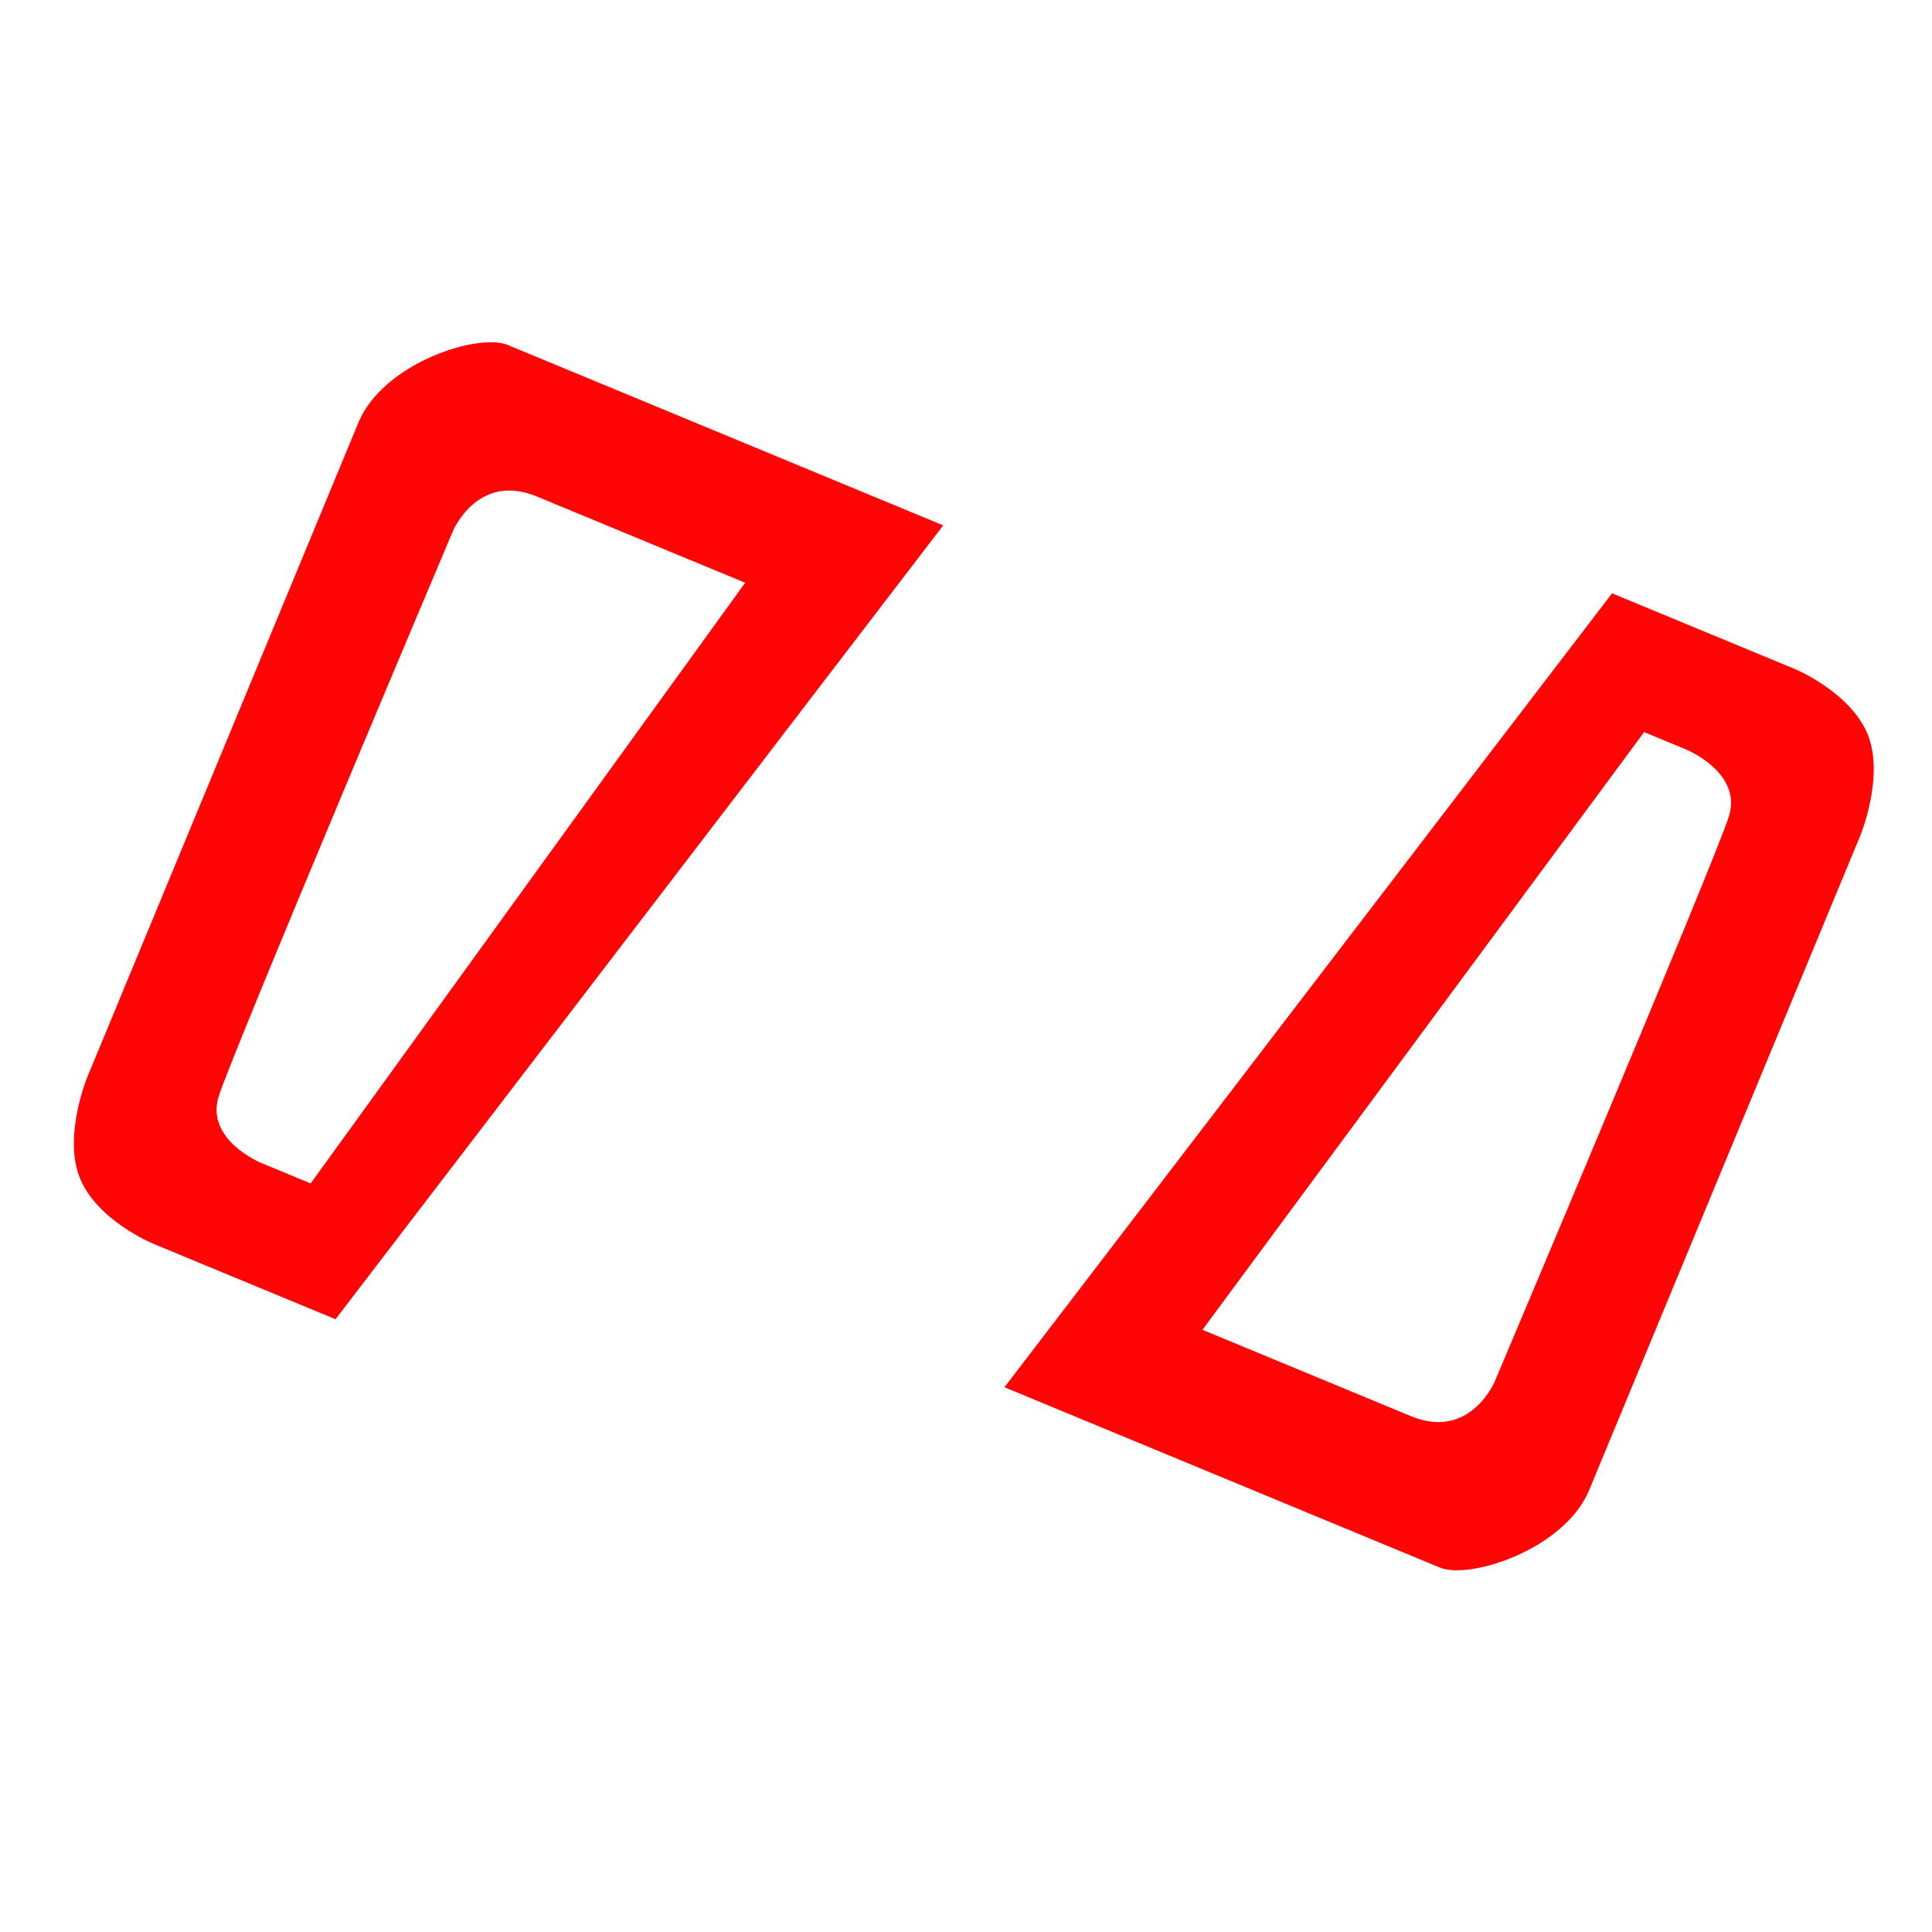
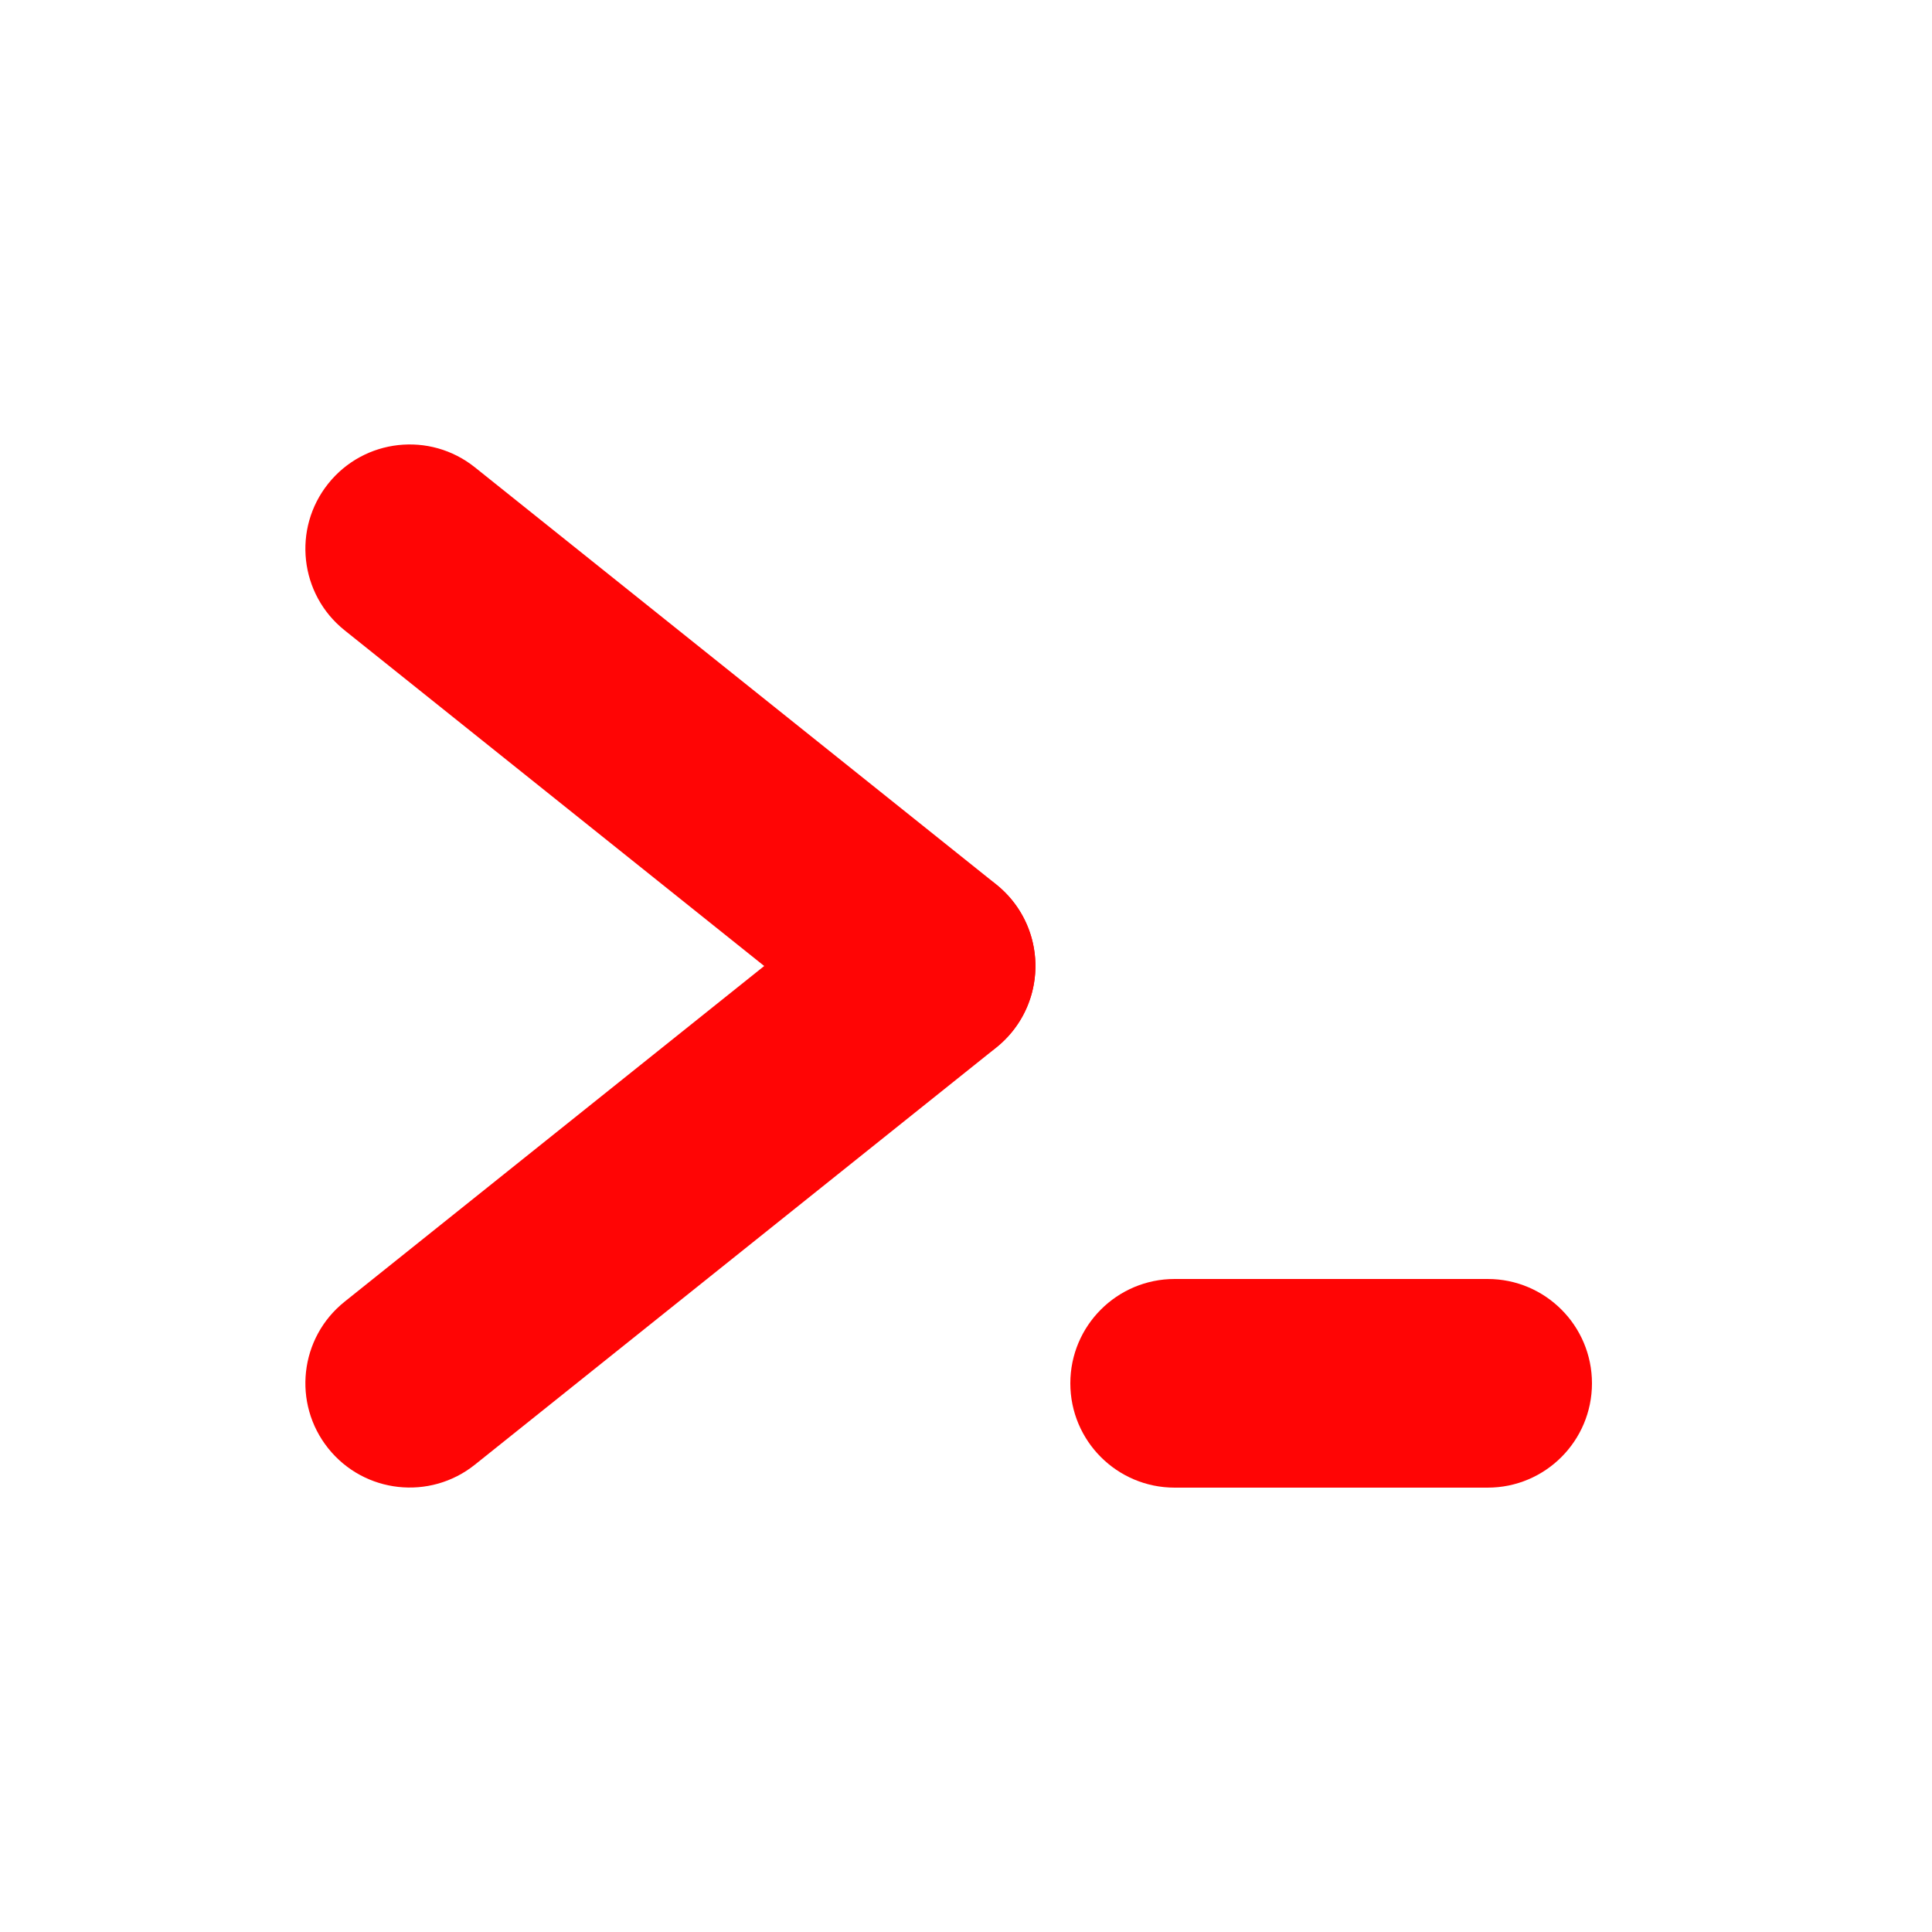
<svg xmlns="http://www.w3.org/2000/svg" width="30" height="30" viewBox="0 0 30 30" fill="none">
-   <path fill-rule="evenodd" clip-rule="evenodd" d="M5.566 6.561C5.948 5.638 7.423 5.166 7.883 5.356L14.646 8.158L5.21 20.485L2.373 19.31C2.373 19.31 1.515 18.955 1.244 18.301C0.973 17.648 1.356 16.724 1.356 16.724L5.566 6.561ZM11.571 9.049C11.571 9.049 9.261 8.092 8.337 7.71C7.413 7.327 7.031 8.251 7.031 8.251C7.031 8.251 3.602 16.357 3.395 17.028C3.188 17.699 4.051 18.056 4.051 18.056L4.824 18.376L11.571 9.049Z" fill="#FF0505" />
-   <path fill-rule="evenodd" clip-rule="evenodd" d="M24.677 23.137C24.294 24.061 22.819 24.532 22.36 24.342L15.597 21.541L25.032 9.213L27.87 10.388C27.87 10.388 28.728 10.744 28.999 11.397C29.269 12.05 28.887 12.974 28.887 12.974L24.677 23.137ZM18.672 20.649C18.672 20.649 20.982 21.606 21.906 21.989C22.829 22.372 23.212 21.448 23.212 21.448C23.212 21.448 26.641 13.342 26.848 12.671C27.055 12 26.191 11.642 26.191 11.642L25.53 11.368L18.672 20.649Z" fill="#FF0505" />
+   <g transform="translate(1.500 1.500) scale(0.27)" fill="#FF0505">
+     <rect x="7.8" y="32" width="50.4" height="12" rx="6" transform="rotate(38.66 33 38)" />
+     <rect x="7.8" y="56" width="50.4" height="12" rx="6" transform="rotate(-38.66 33 62)" />
+     <rect x="56" y="68" width="30" height="12" rx="6" />
+   </g>
</svg>
